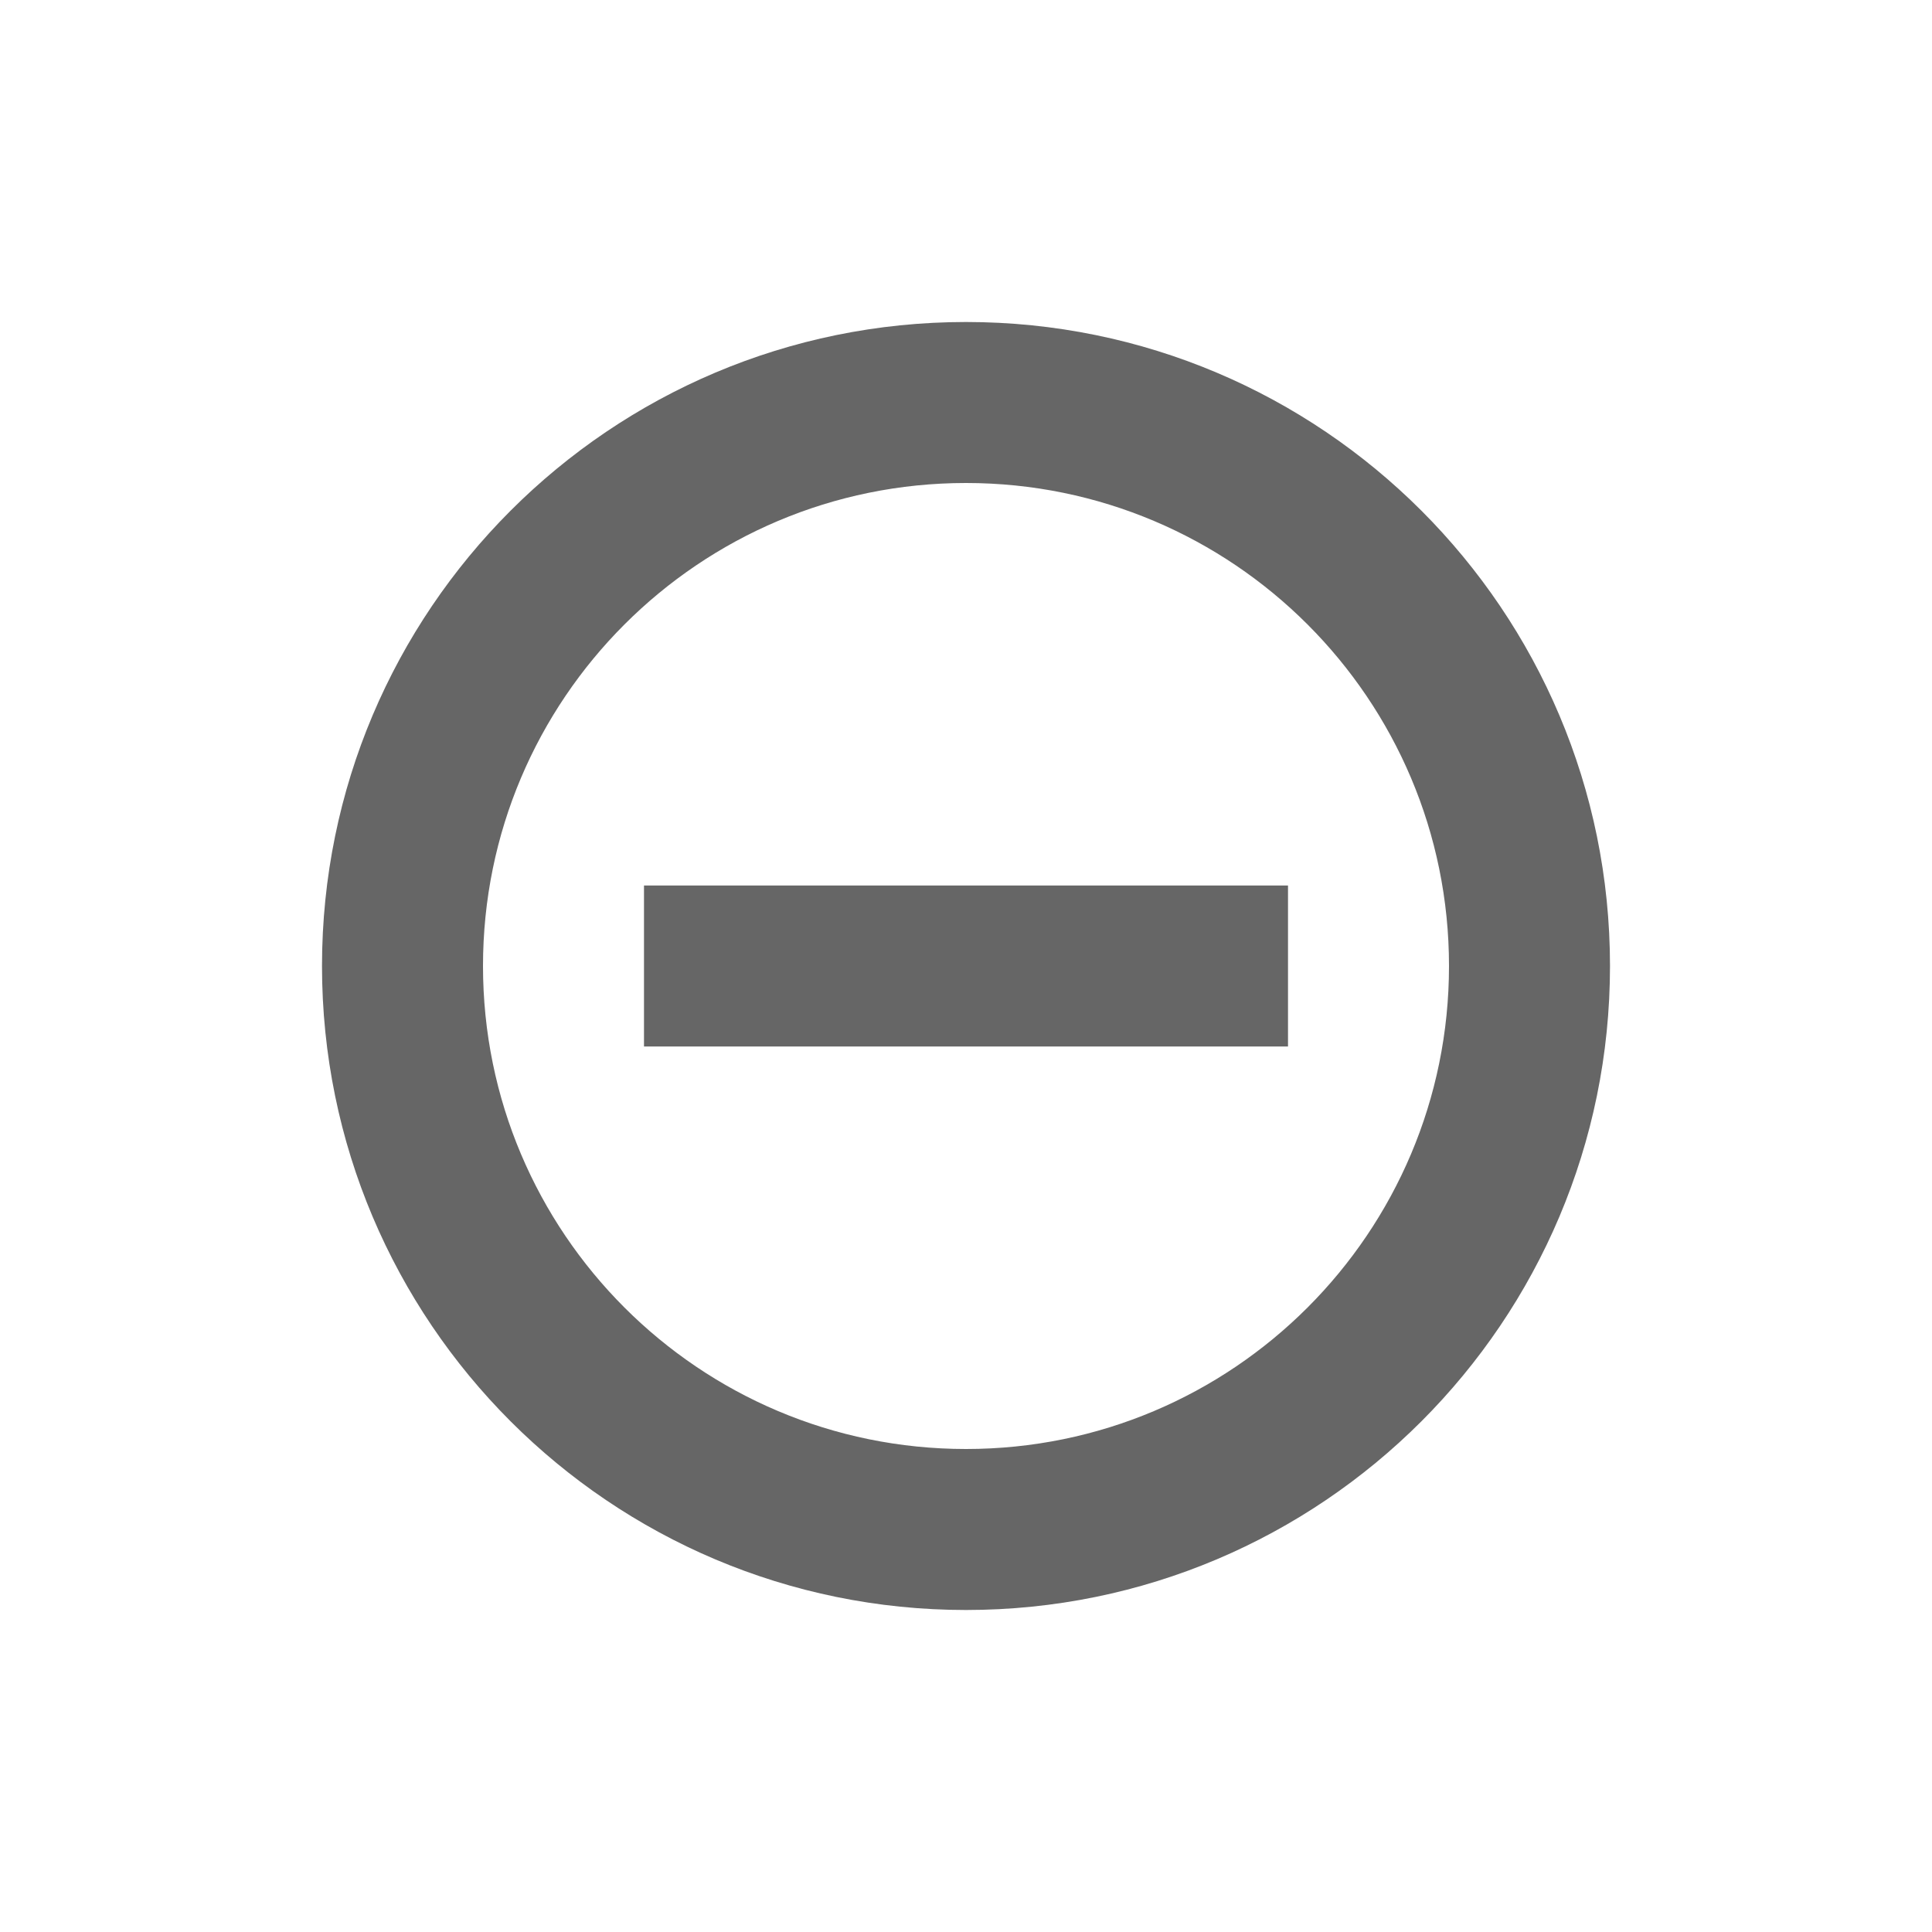
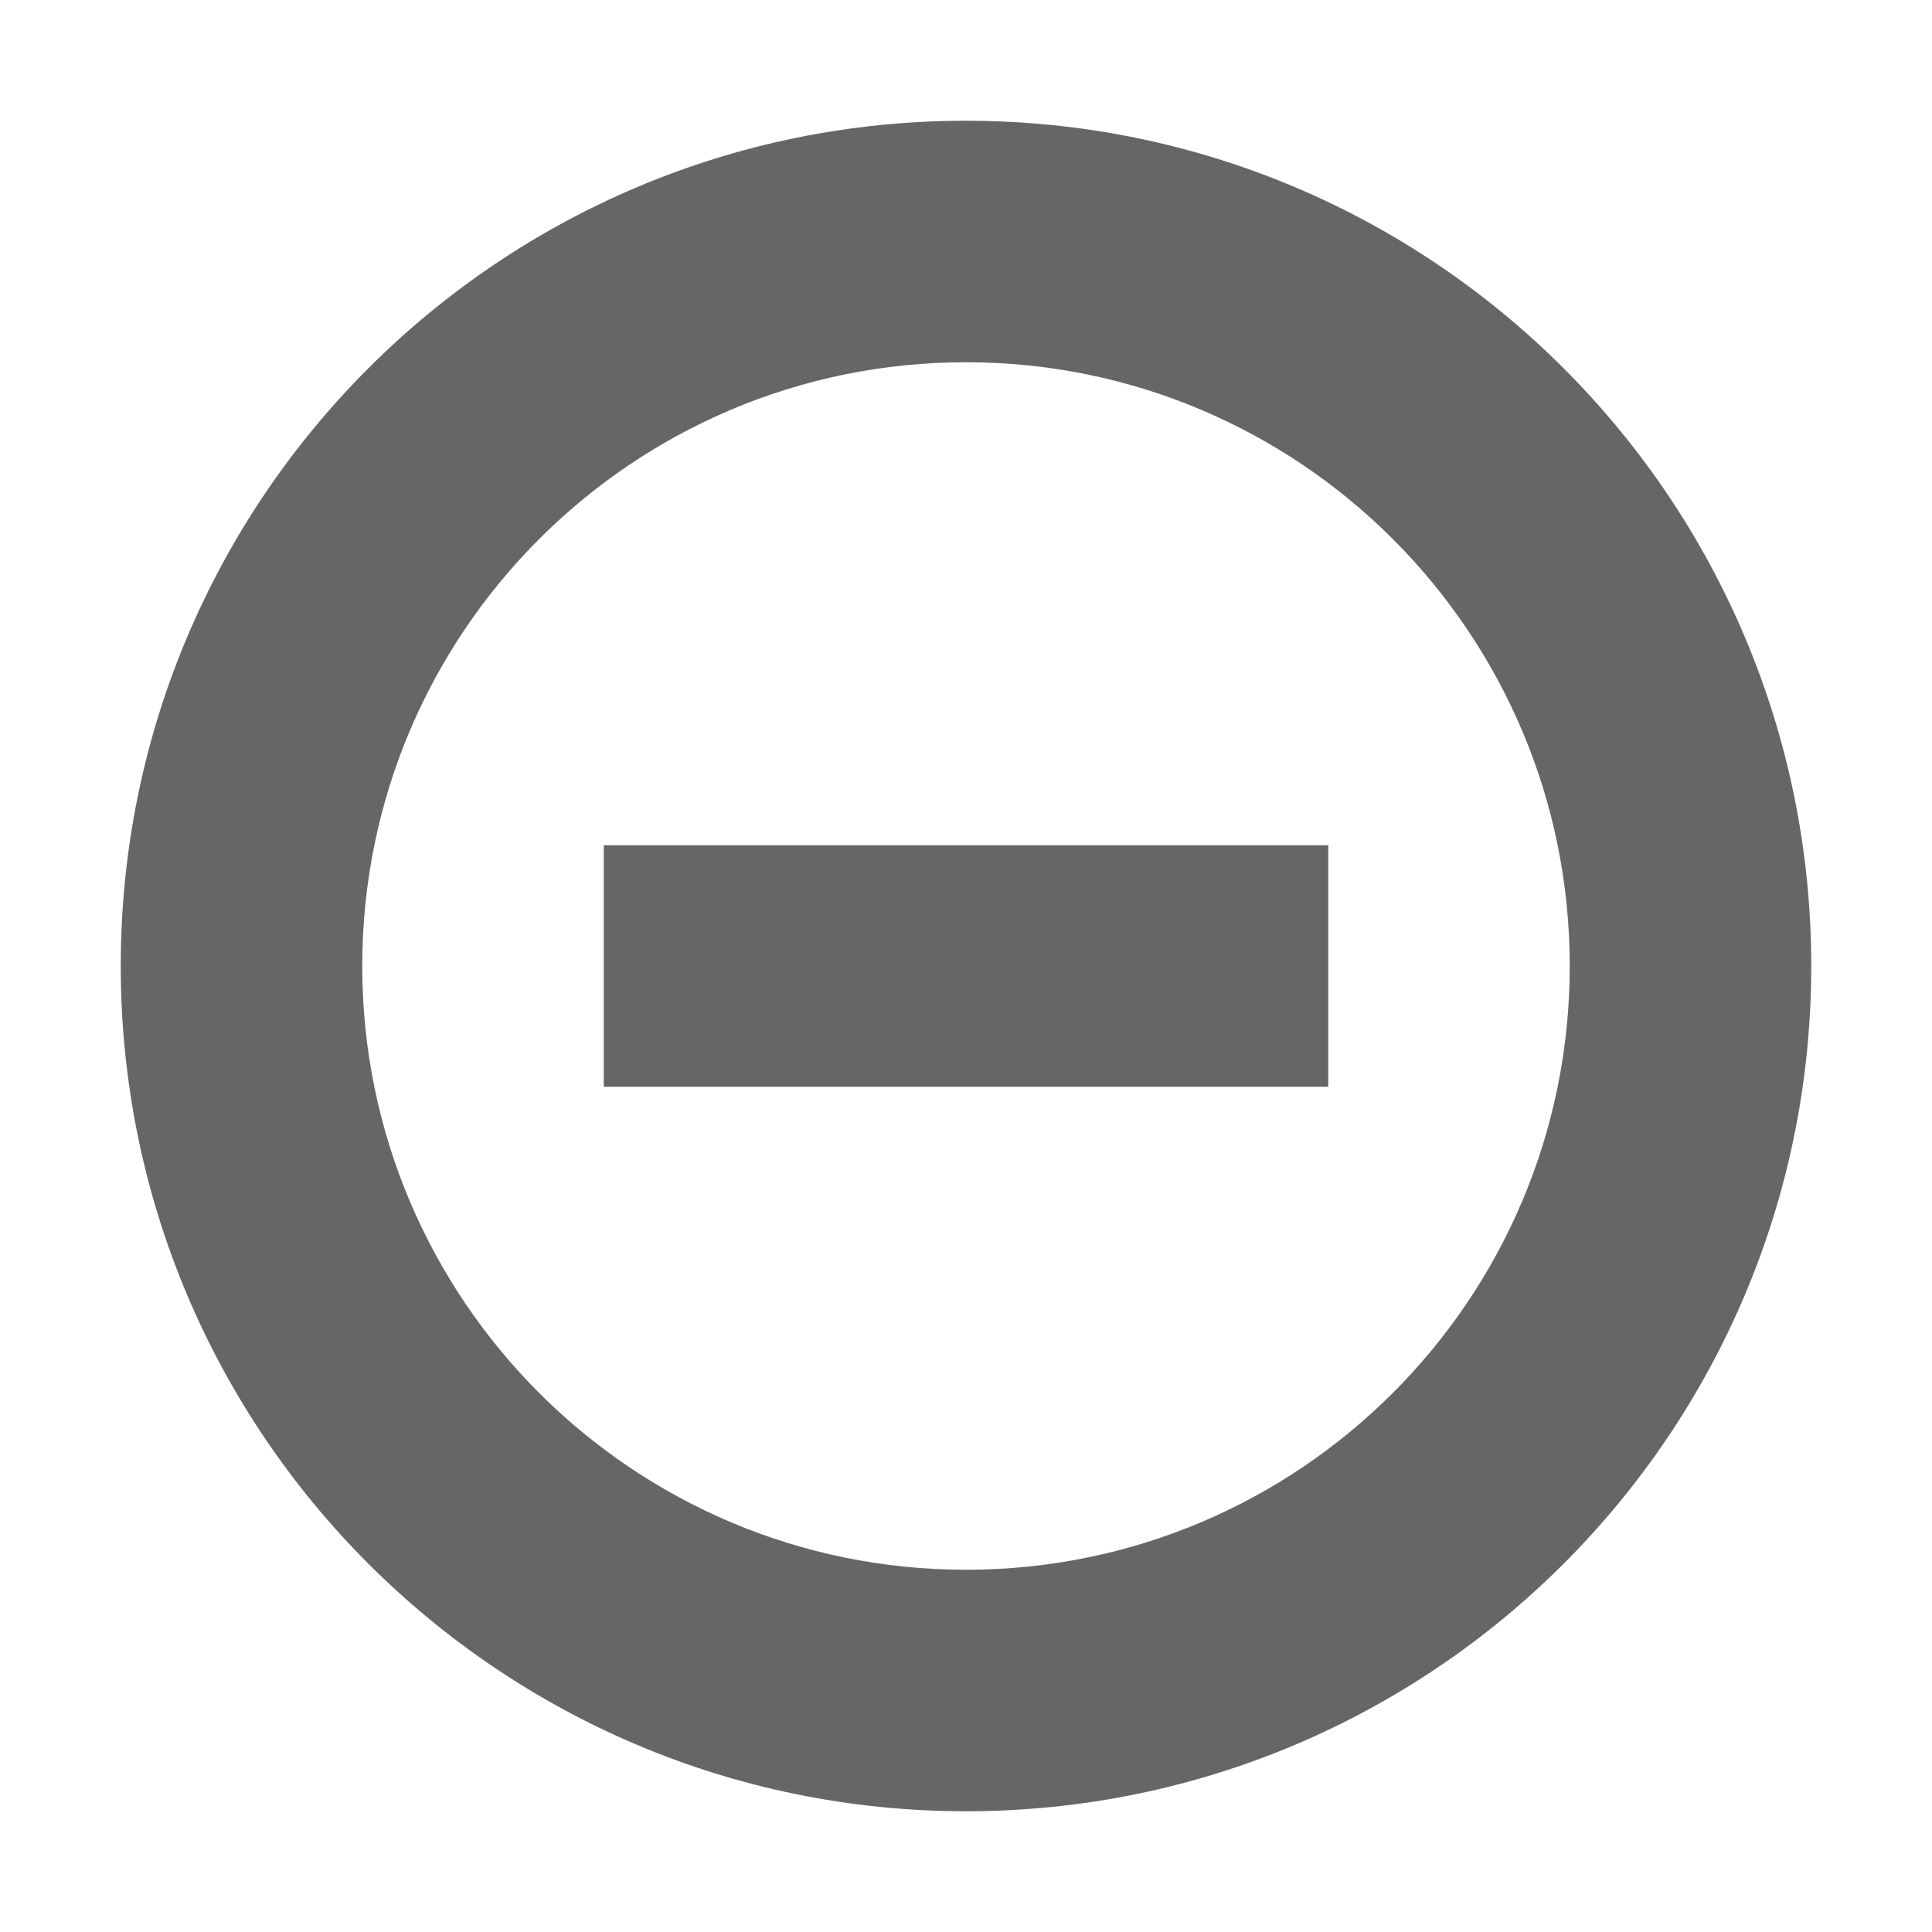
- <svg xmlns="http://www.w3.org/2000/svg" width="24" height="24" id="svg13094" version="1.1">
+ <svg xmlns="http://www.w3.org/2000/svg" width="16" height="16" id="svg13094" version="1.1">
  <defs id="defs13096" />
-   <path style="fill:#666666;fill-opacity:1;stroke:none" d="M 12 4 C 7.582 4 4 7.582 4 12 C 4 16.418 7.582 20 12 20 C 16.418 20 20 16.418 20 12 C 20 7.582 16.418 4 12 4 z M 12 6 C 15.314 6 18 8.686 18 12 C 18 15.314 15.314 18 12 18 C 8.686 18 6 15.314 6 12 C 6 8.686 8.686 6 12 6 z " id="path2989" />
-   <path style="fill:#666666;fill-opacity:1;fill-rule:nonzero;stroke:none" d="m 8,11 0,2 8,0 0,-2 -8,0 z" id="path2985" />
+   <path style="fill:#666666;fill-opacity:1;stroke:none" d="M 8 1 C 4.134 1 1 4.134 1 8 C 1 11.866 4.134 15 8 15 C 11.866 15 15 11.866 15 8 C 15 4.134 11.866 1 8 1 z M 8 3 C 10.761 3 13 5.239 13 8 C 13 10.761 10.761 13 8 13 C 5.239 13 3 10.761 3 8 C 3 5.239 5.239 3 8 3 z M 5 7 L 5 9 L 11 9 L 11 7 L 5 7 z " id="path2989" />
</svg>
